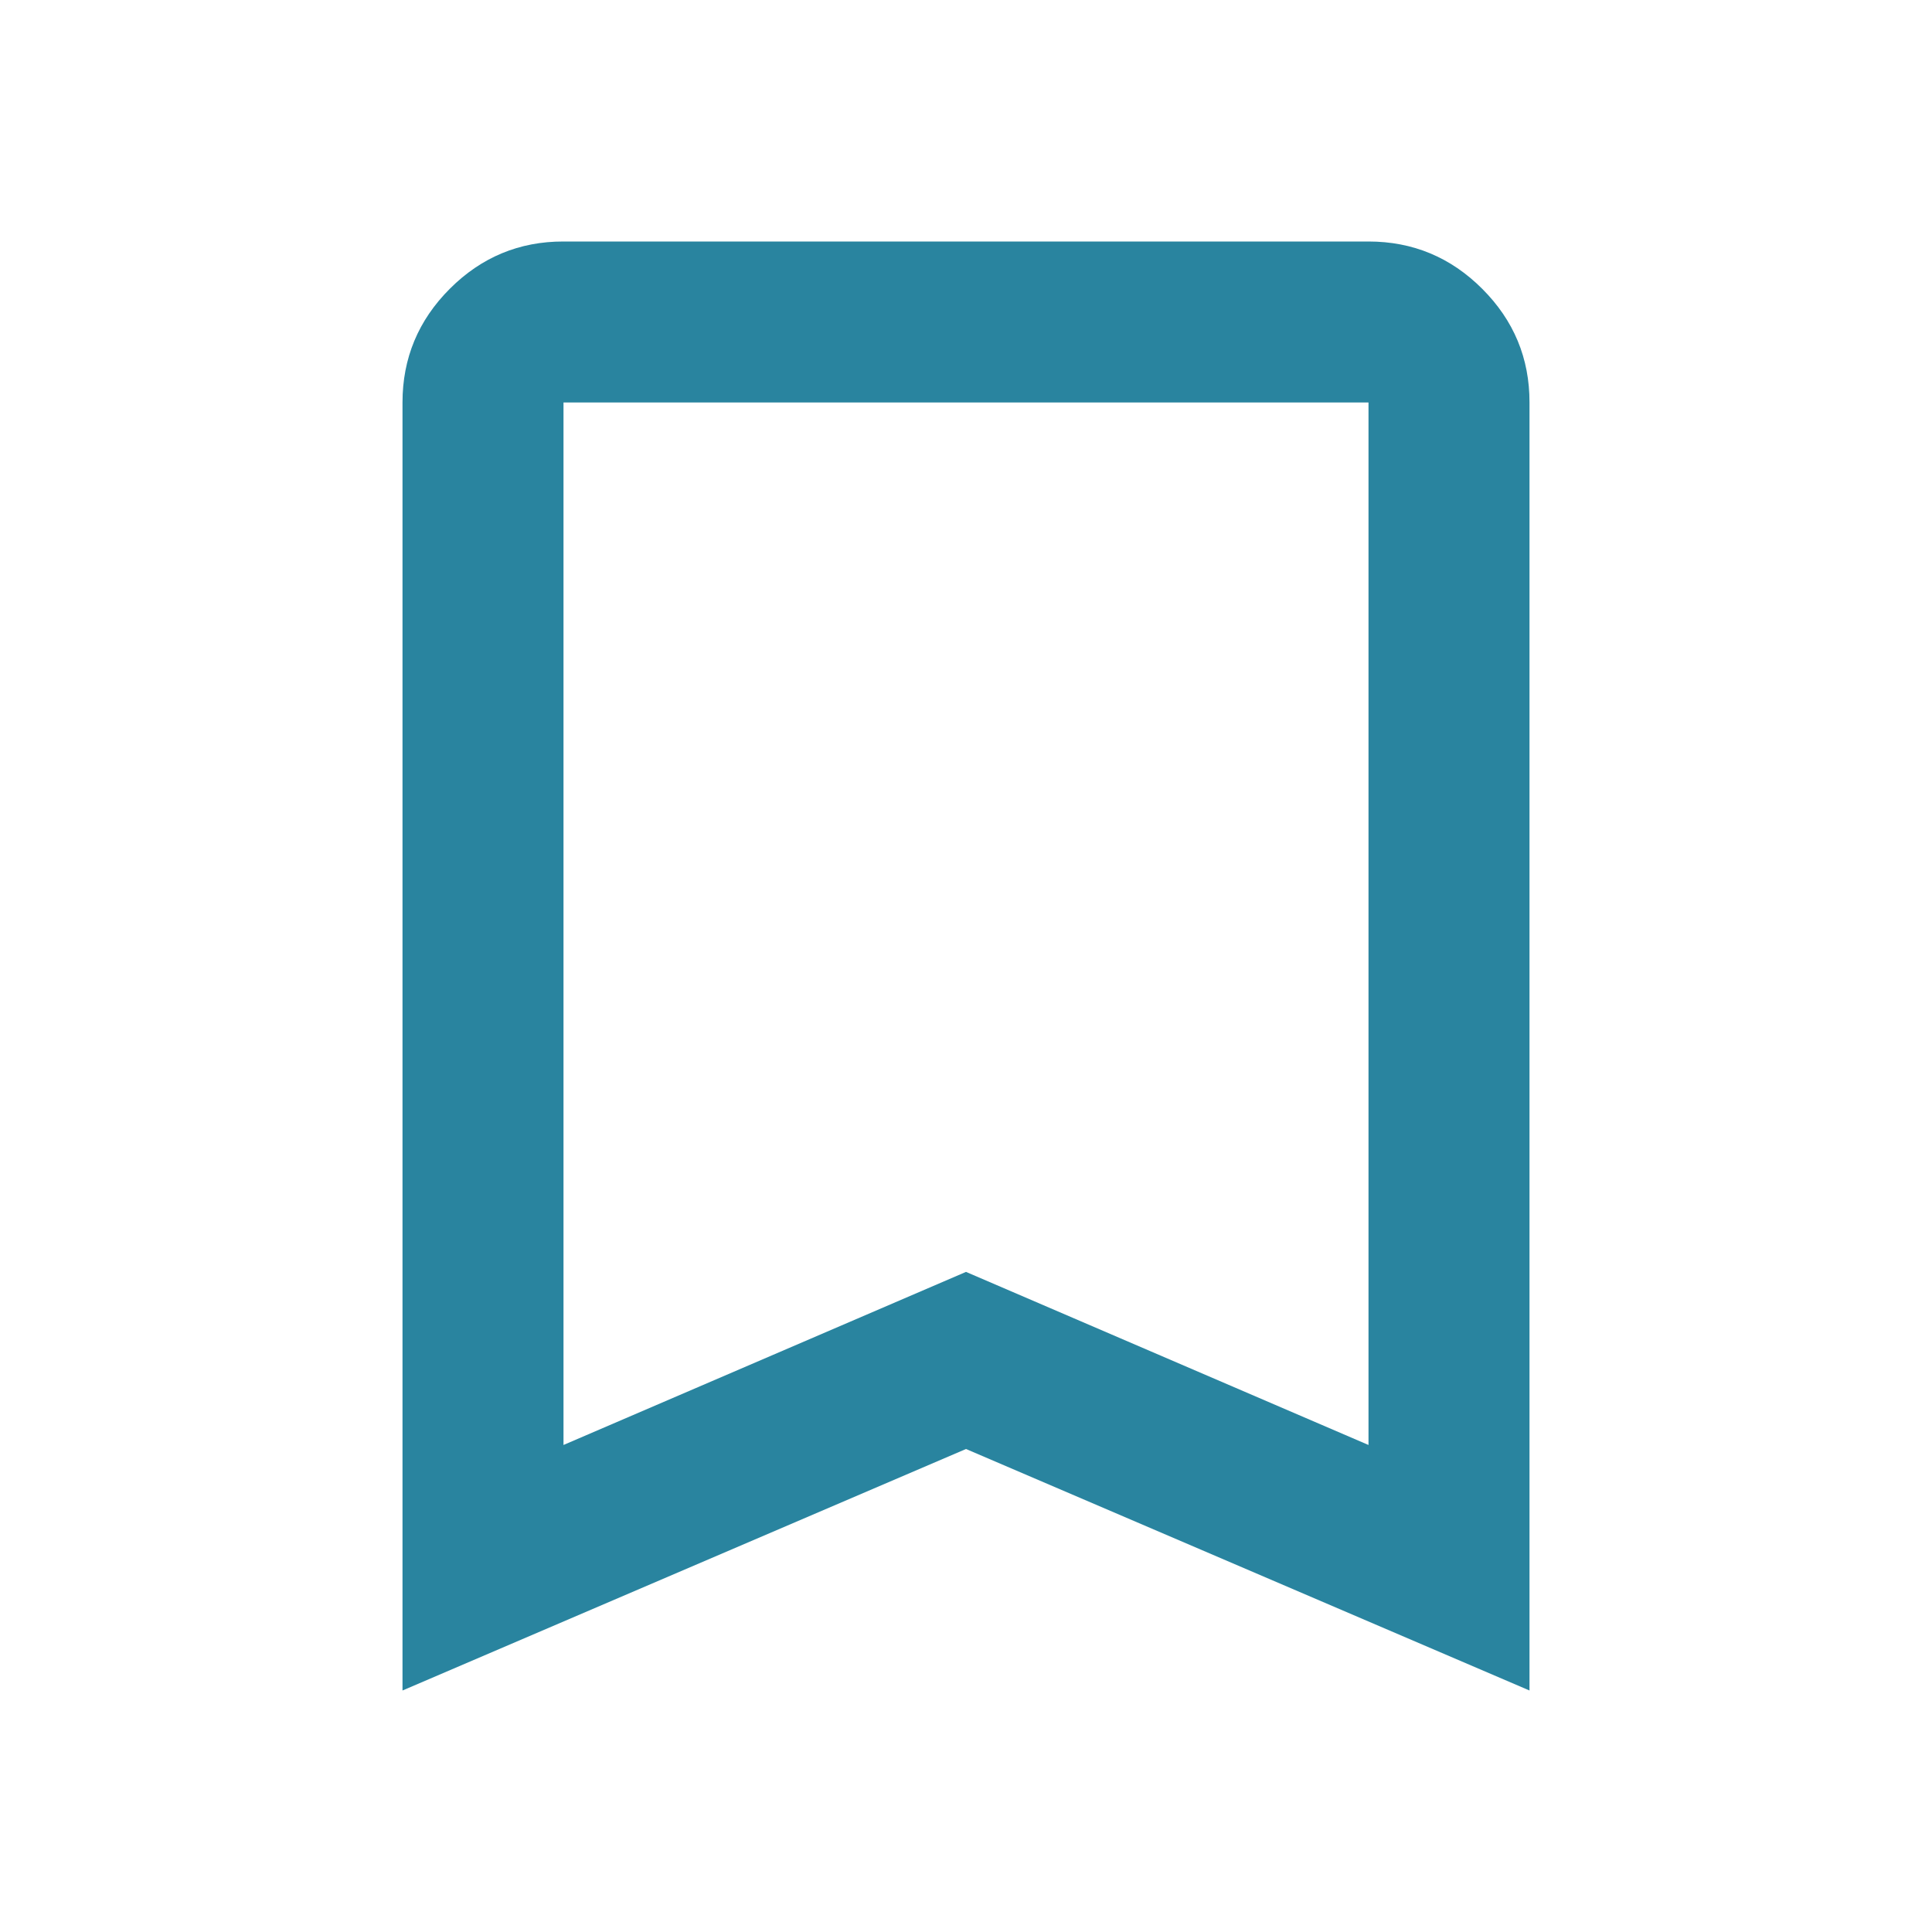
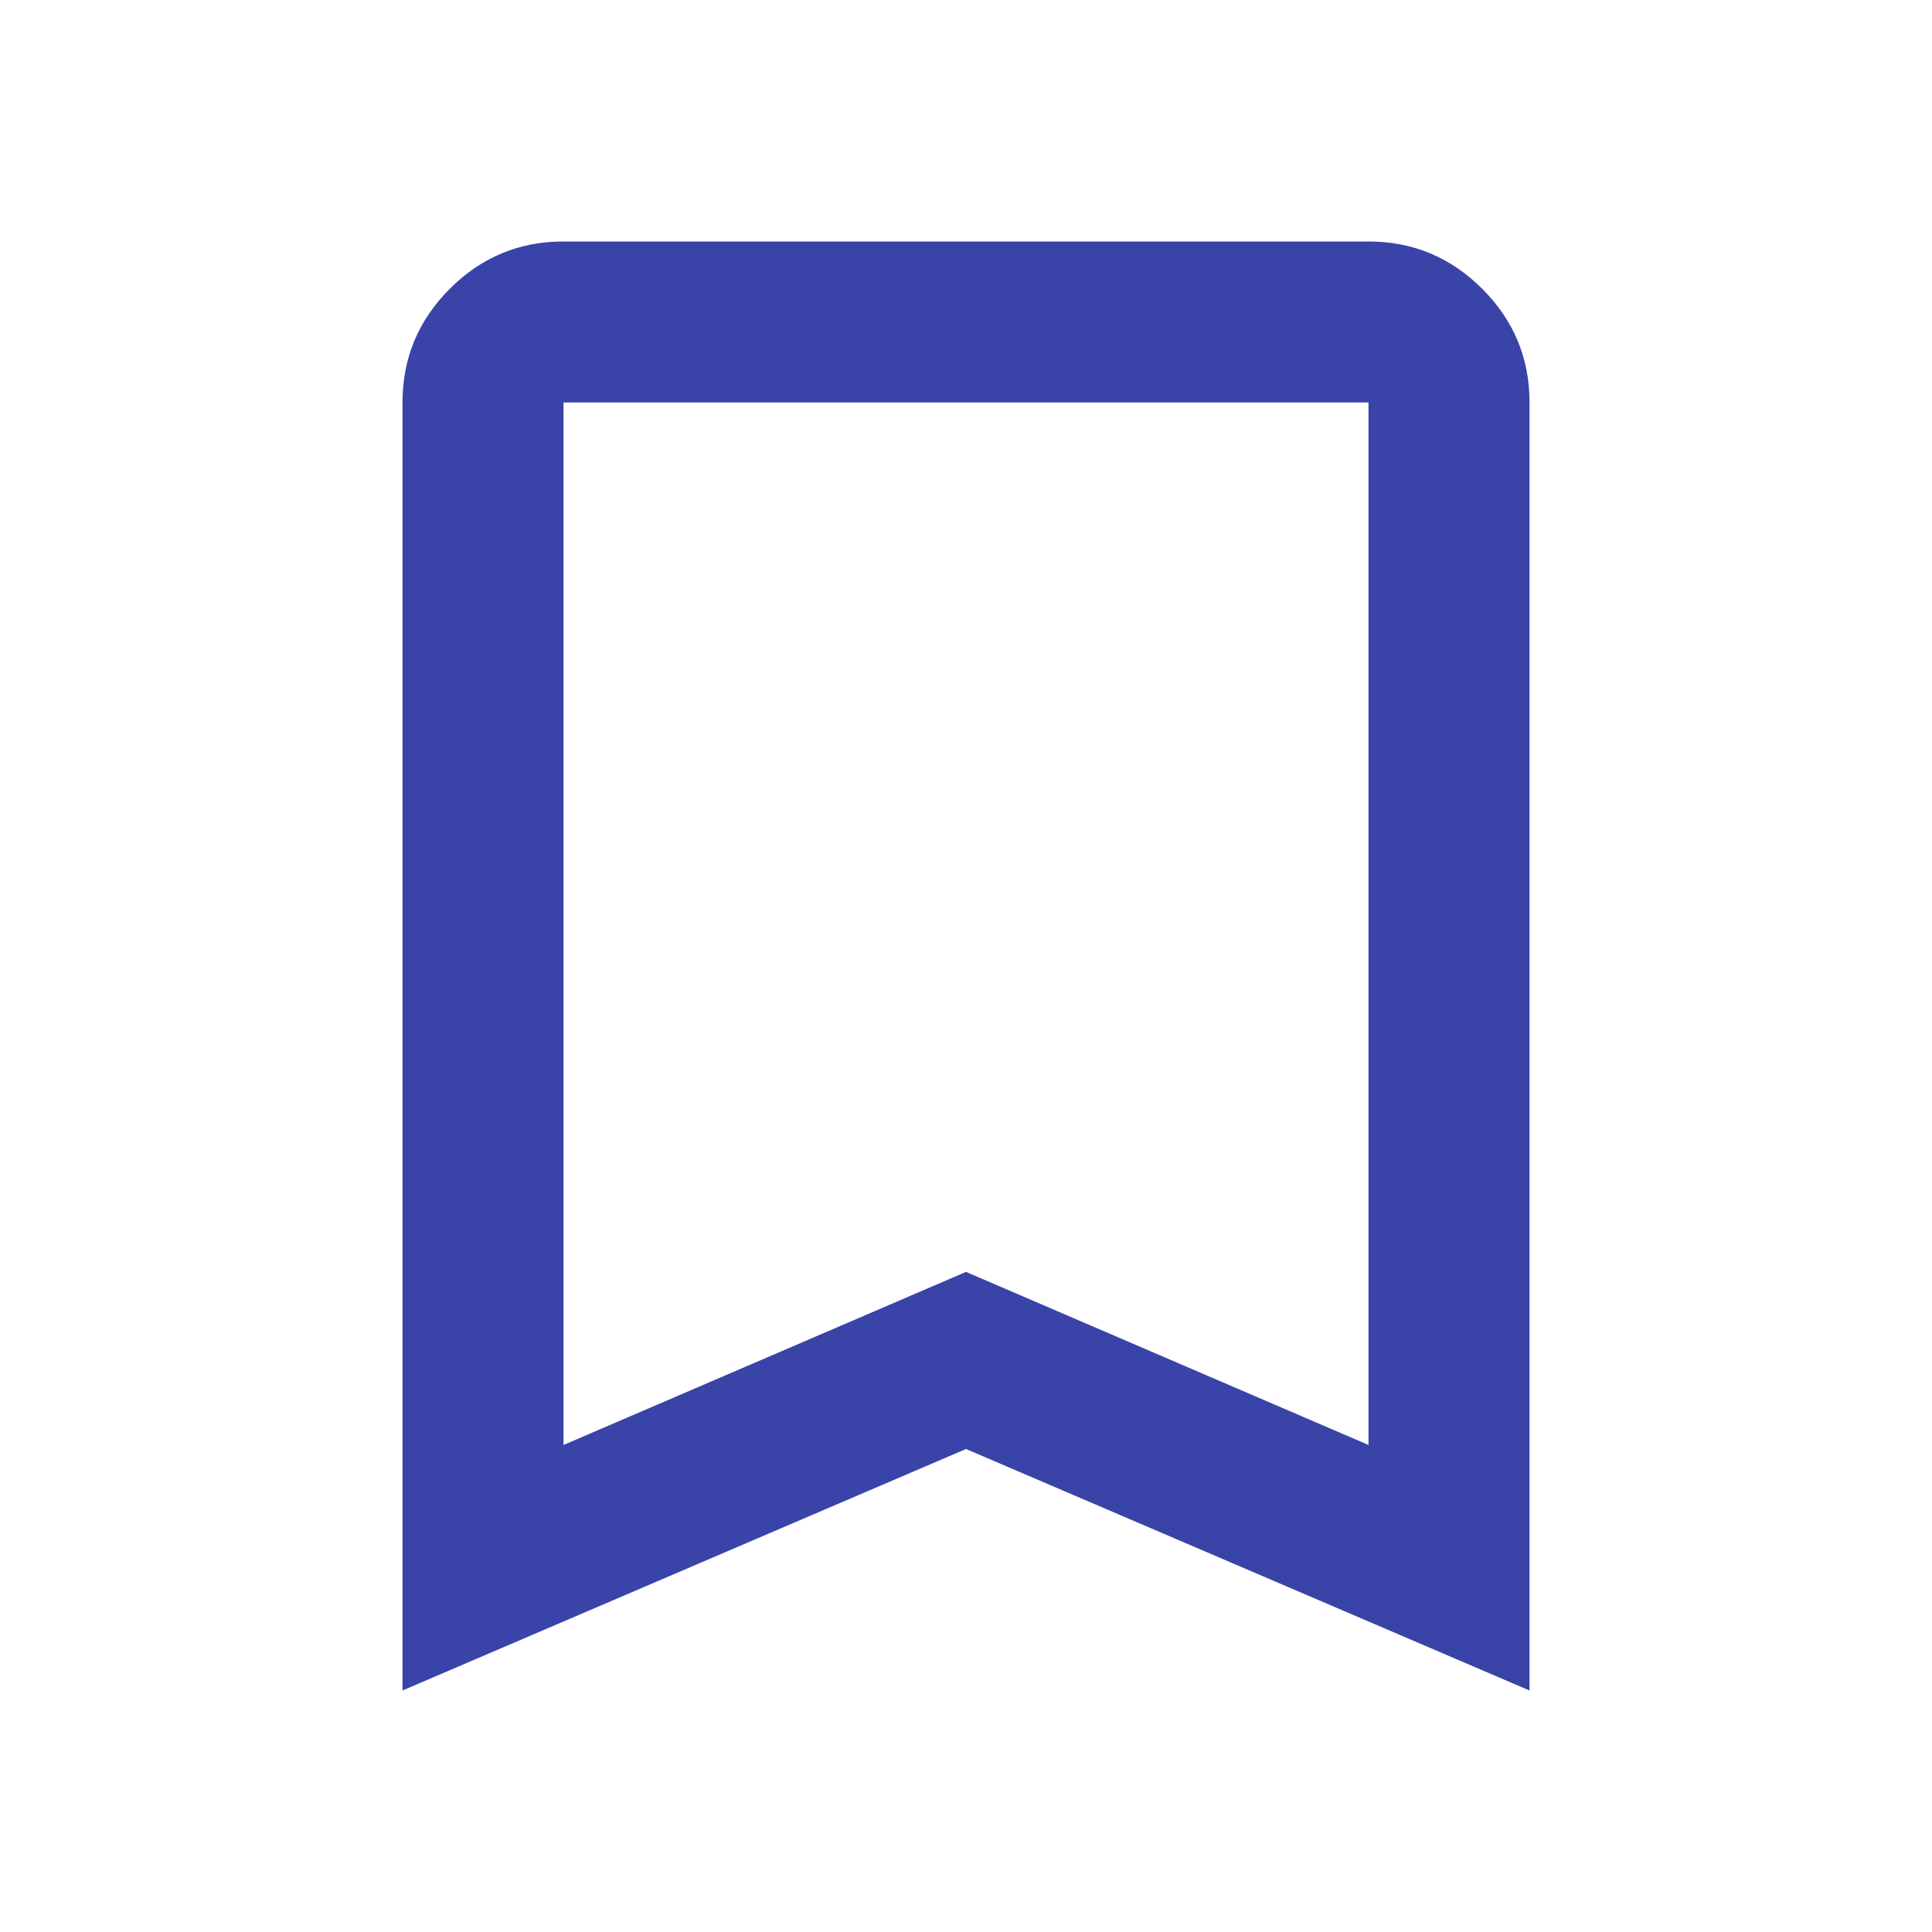
<svg xmlns="http://www.w3.org/2000/svg" width="24" height="24" viewBox="0 0 24 24" fill="none">
  <g id="material-symbols:bookmark-outline">
-     <path id="Vector" d="M5 21V5C5 4.45 5.196 3.979 5.588 3.587C5.98 3.195 6.451 2.999 7 3H17C17.55 3 18.021 3.196 18.413 3.588C18.805 3.98 19.001 4.451 19 5V21L12 18L5 21ZM7 17.95L12 15.8L17 17.95V5H7V17.95Z" fill="#29849F" />
+     <path id="Vector" d="M5 21V5C5 4.45 5.196 3.979 5.588 3.587C5.98 3.195 6.451 2.999 7 3H17C17.55 3 18.021 3.196 18.413 3.588C18.805 3.98 19.001 4.451 19 5V21L12 18L5 21ZM7 17.95L12 15.8L17 17.95V5H7V17.95Z" fill="#3943A8" />
  </g>
</svg>
